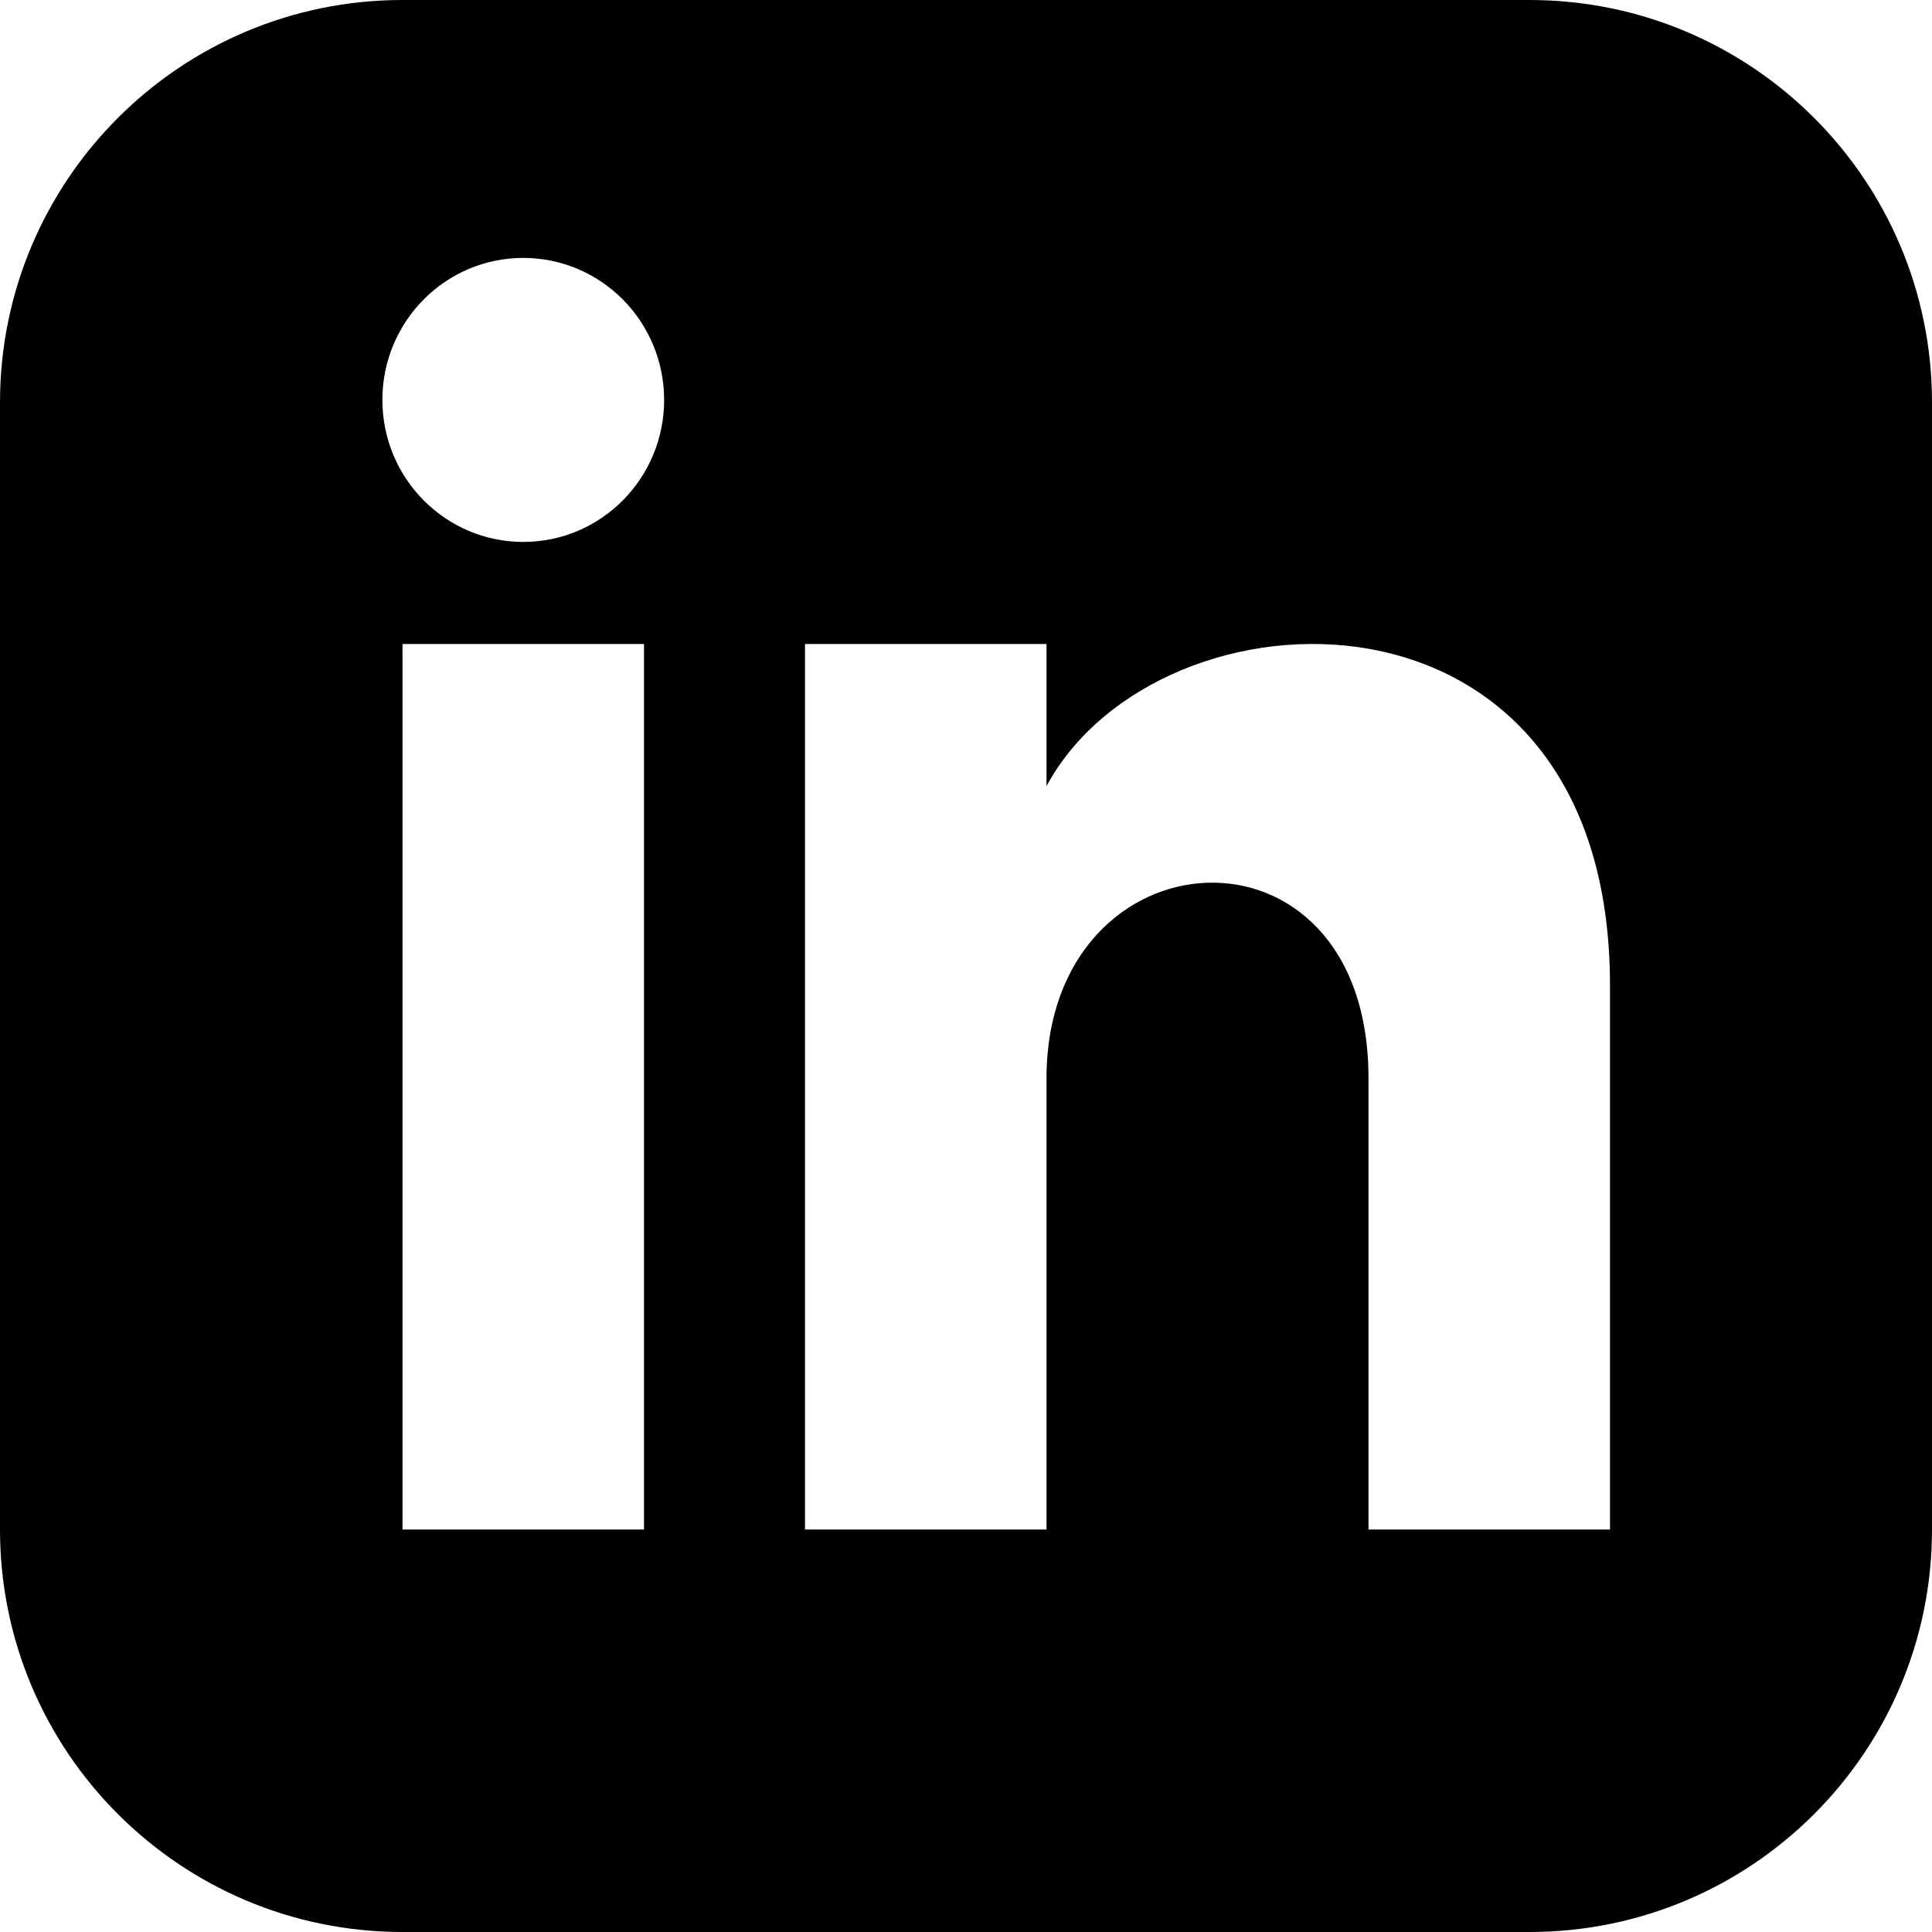
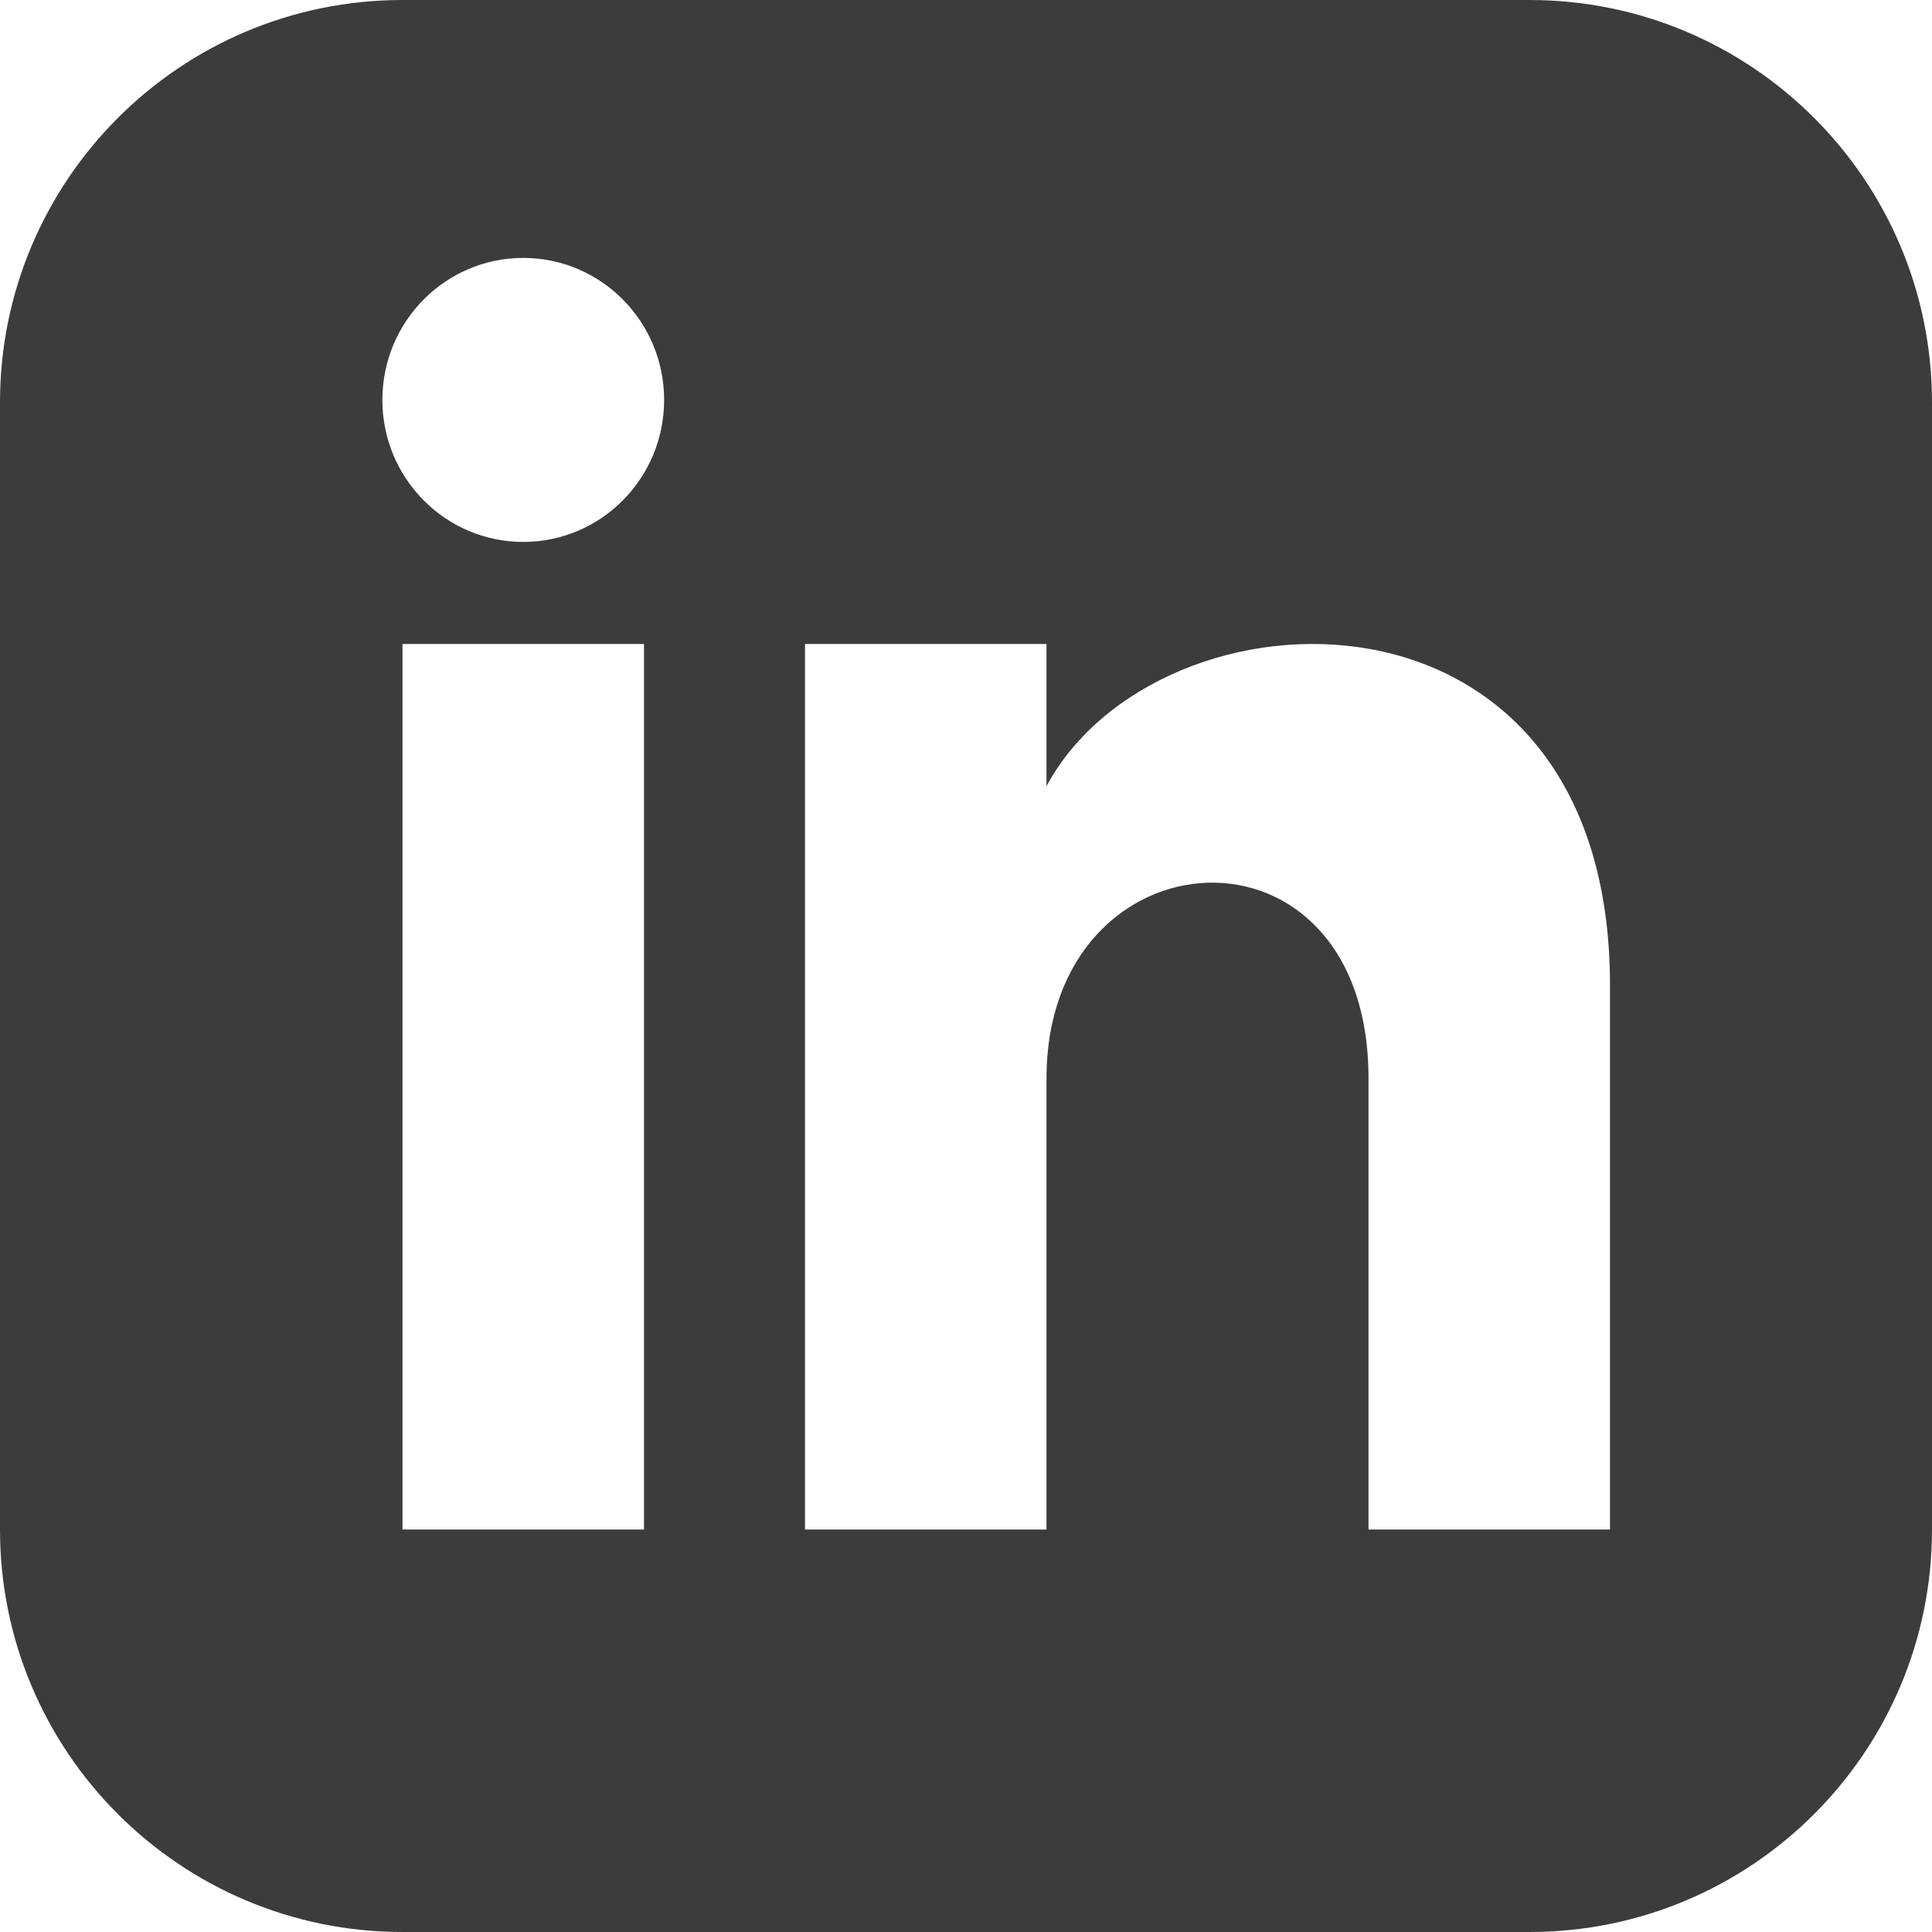
<svg xmlns="http://www.w3.org/2000/svg" width="24" height="24" viewBox="0 0 24 24">
-   <path d="M19 0h-14c-2.761 0-5 2.239-5 5v14c0 2.761 2.239 5 5 5h14c2.762 0 5-2.239 5-5v-14c0-2.761-2.238-5-5-5zm-11 19h-3v-11h3v11zm-1.5-12.268c-.966 0-1.75-.79-1.75-1.764s.784-1.764 1.75-1.764 1.75.79 1.75 1.764-.783 1.764-1.75 1.764zm13.5 12.268h-3v-5.604c0-3.368-4-3.113-4 0v5.604h-3v-11h3v1.765c1.396-2.586 7-2.777 7 2.476v6.759z" />
+   <path d="M19 0h-14c-2.761 0-5 2.239-5 5v14c0 2.761 2.239 5 5 5h14c2.762 0 5-2.239 5-5v-14c0-2.761-2.238-5-5-5zm-11 19h-3v-11h3v11zm-1.5-12.268c-.966 0-1.75-.79-1.75-1.764s.784-1.764 1.75-1.764 1.75.79 1.75 1.764-.783 1.764-1.75 1.764zm13.5 12.268h-3v-5.604c0-3.368-4-3.113-4 0v5.604h-3v-11h3v1.765c1.396-2.586 7-2.777 7 2.476v6.759z" fill="#3c3c3c" />
</svg>
